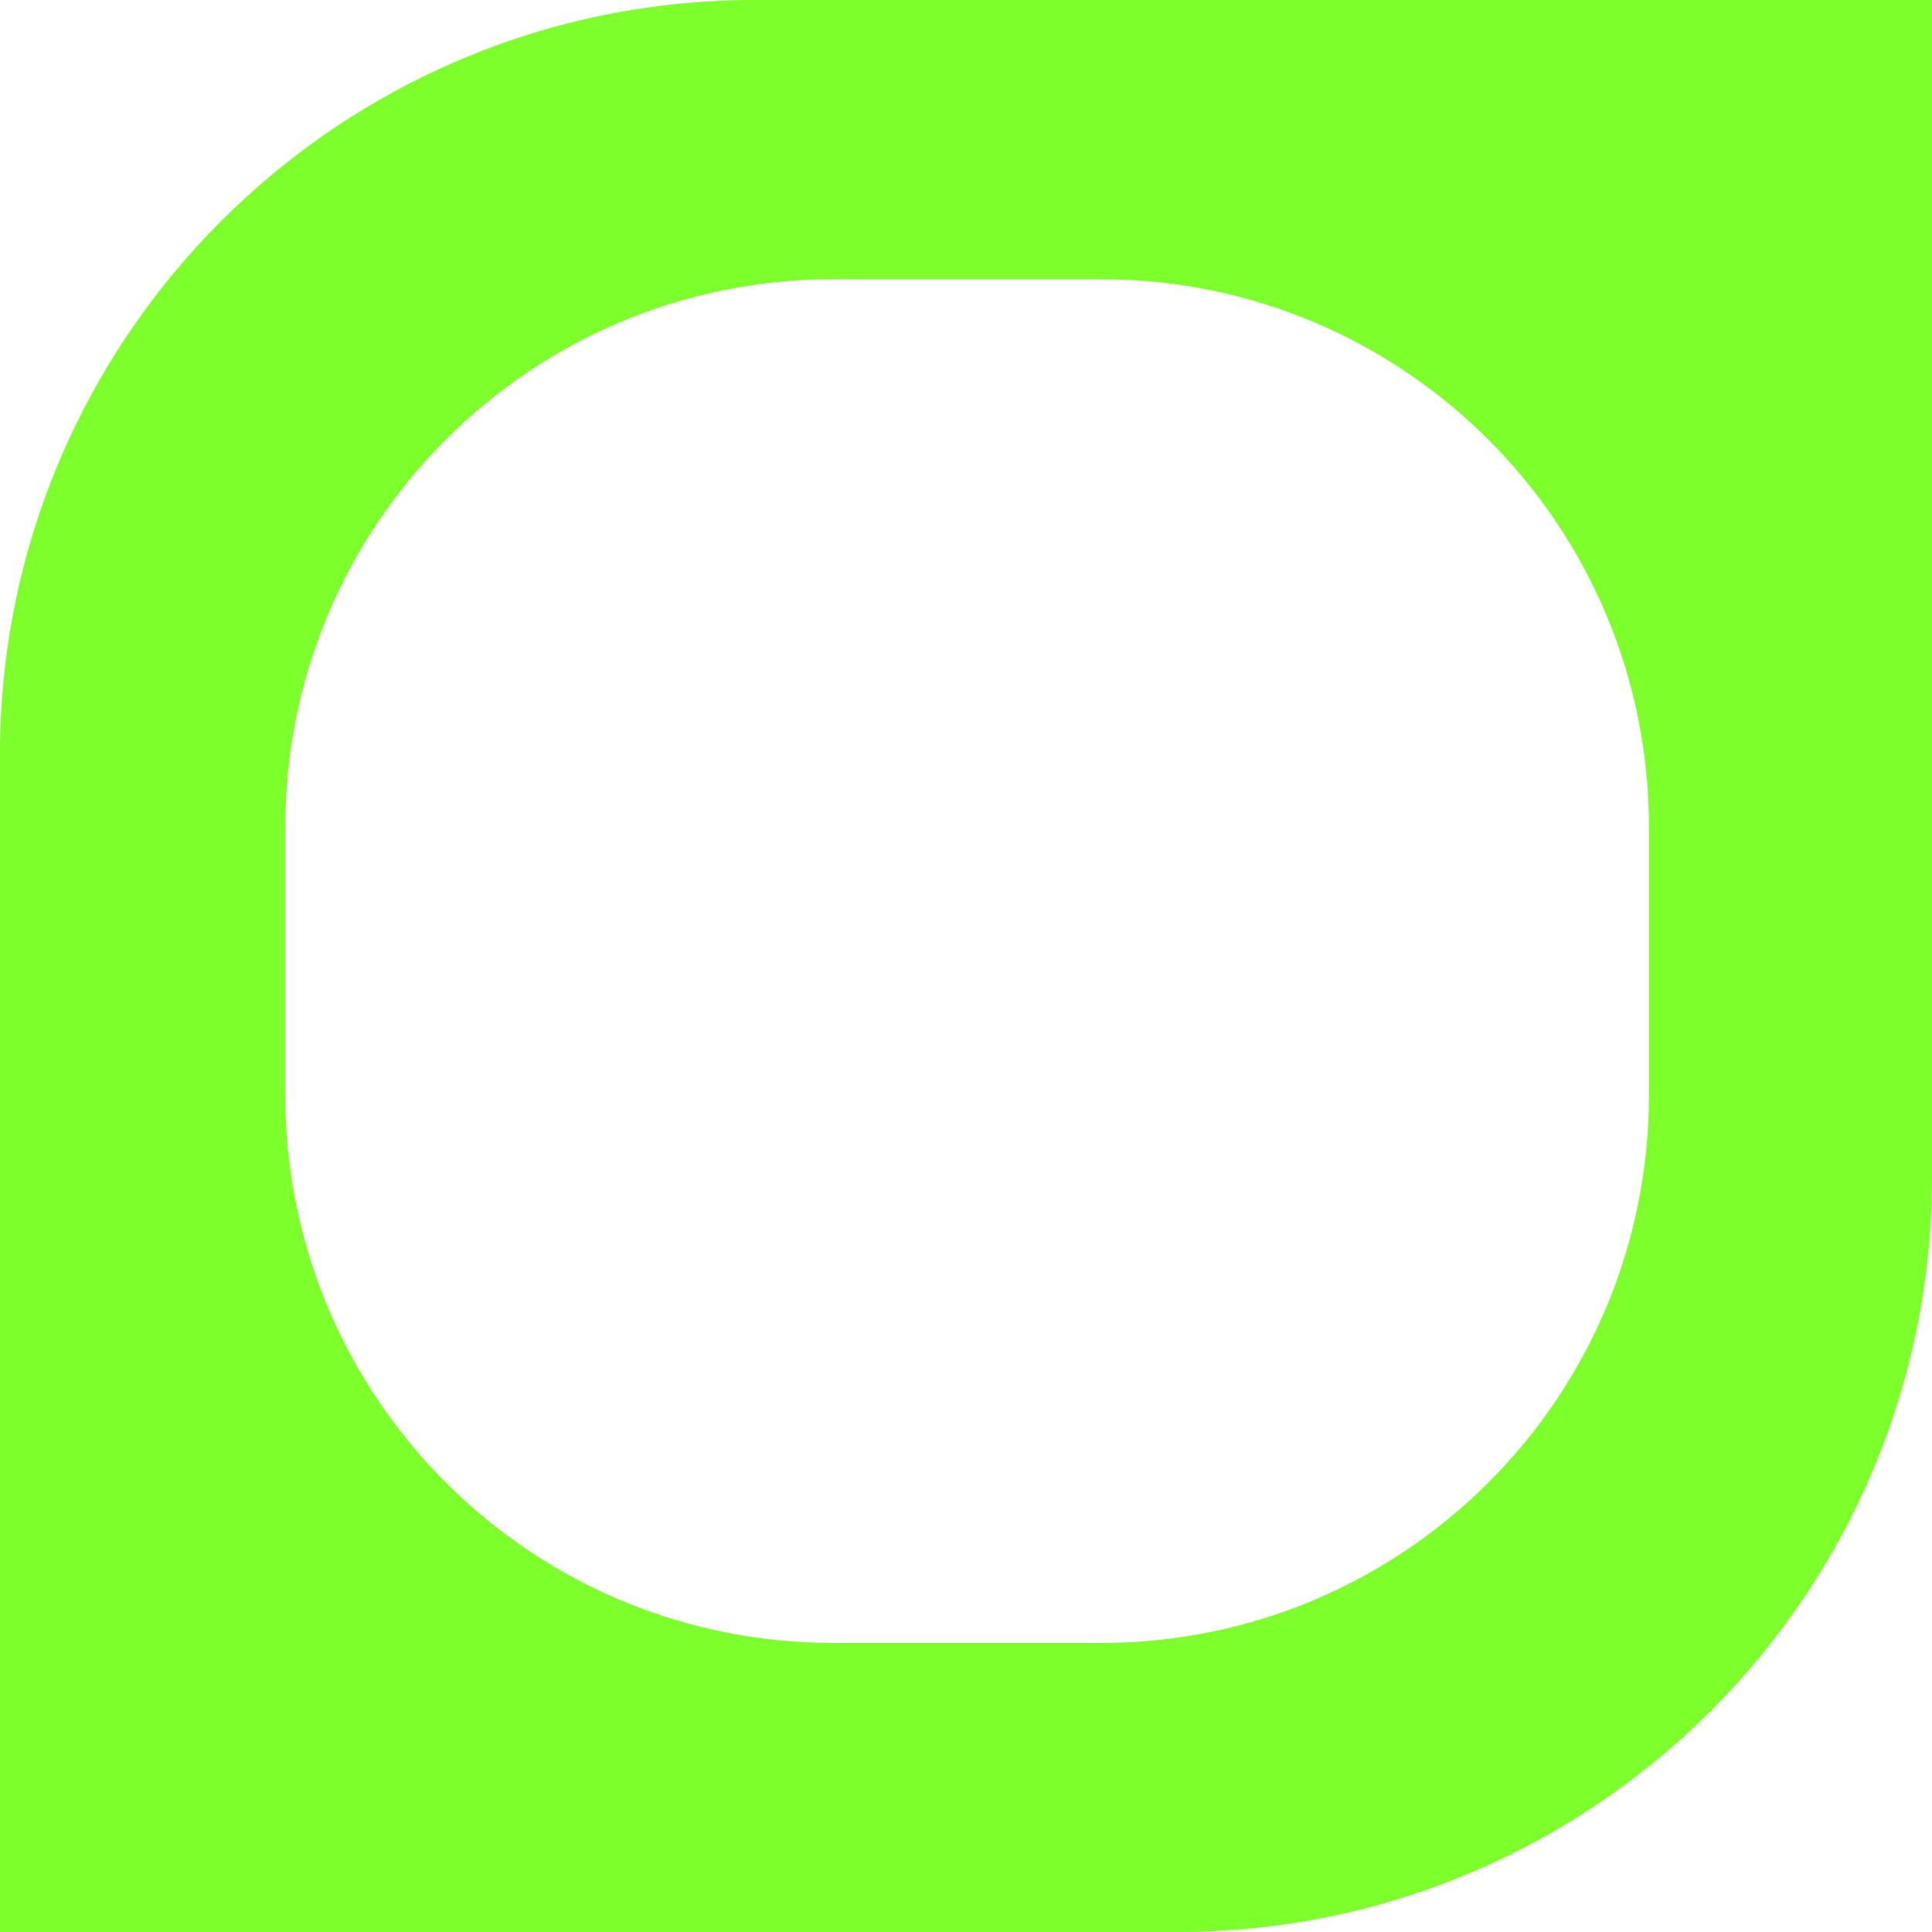
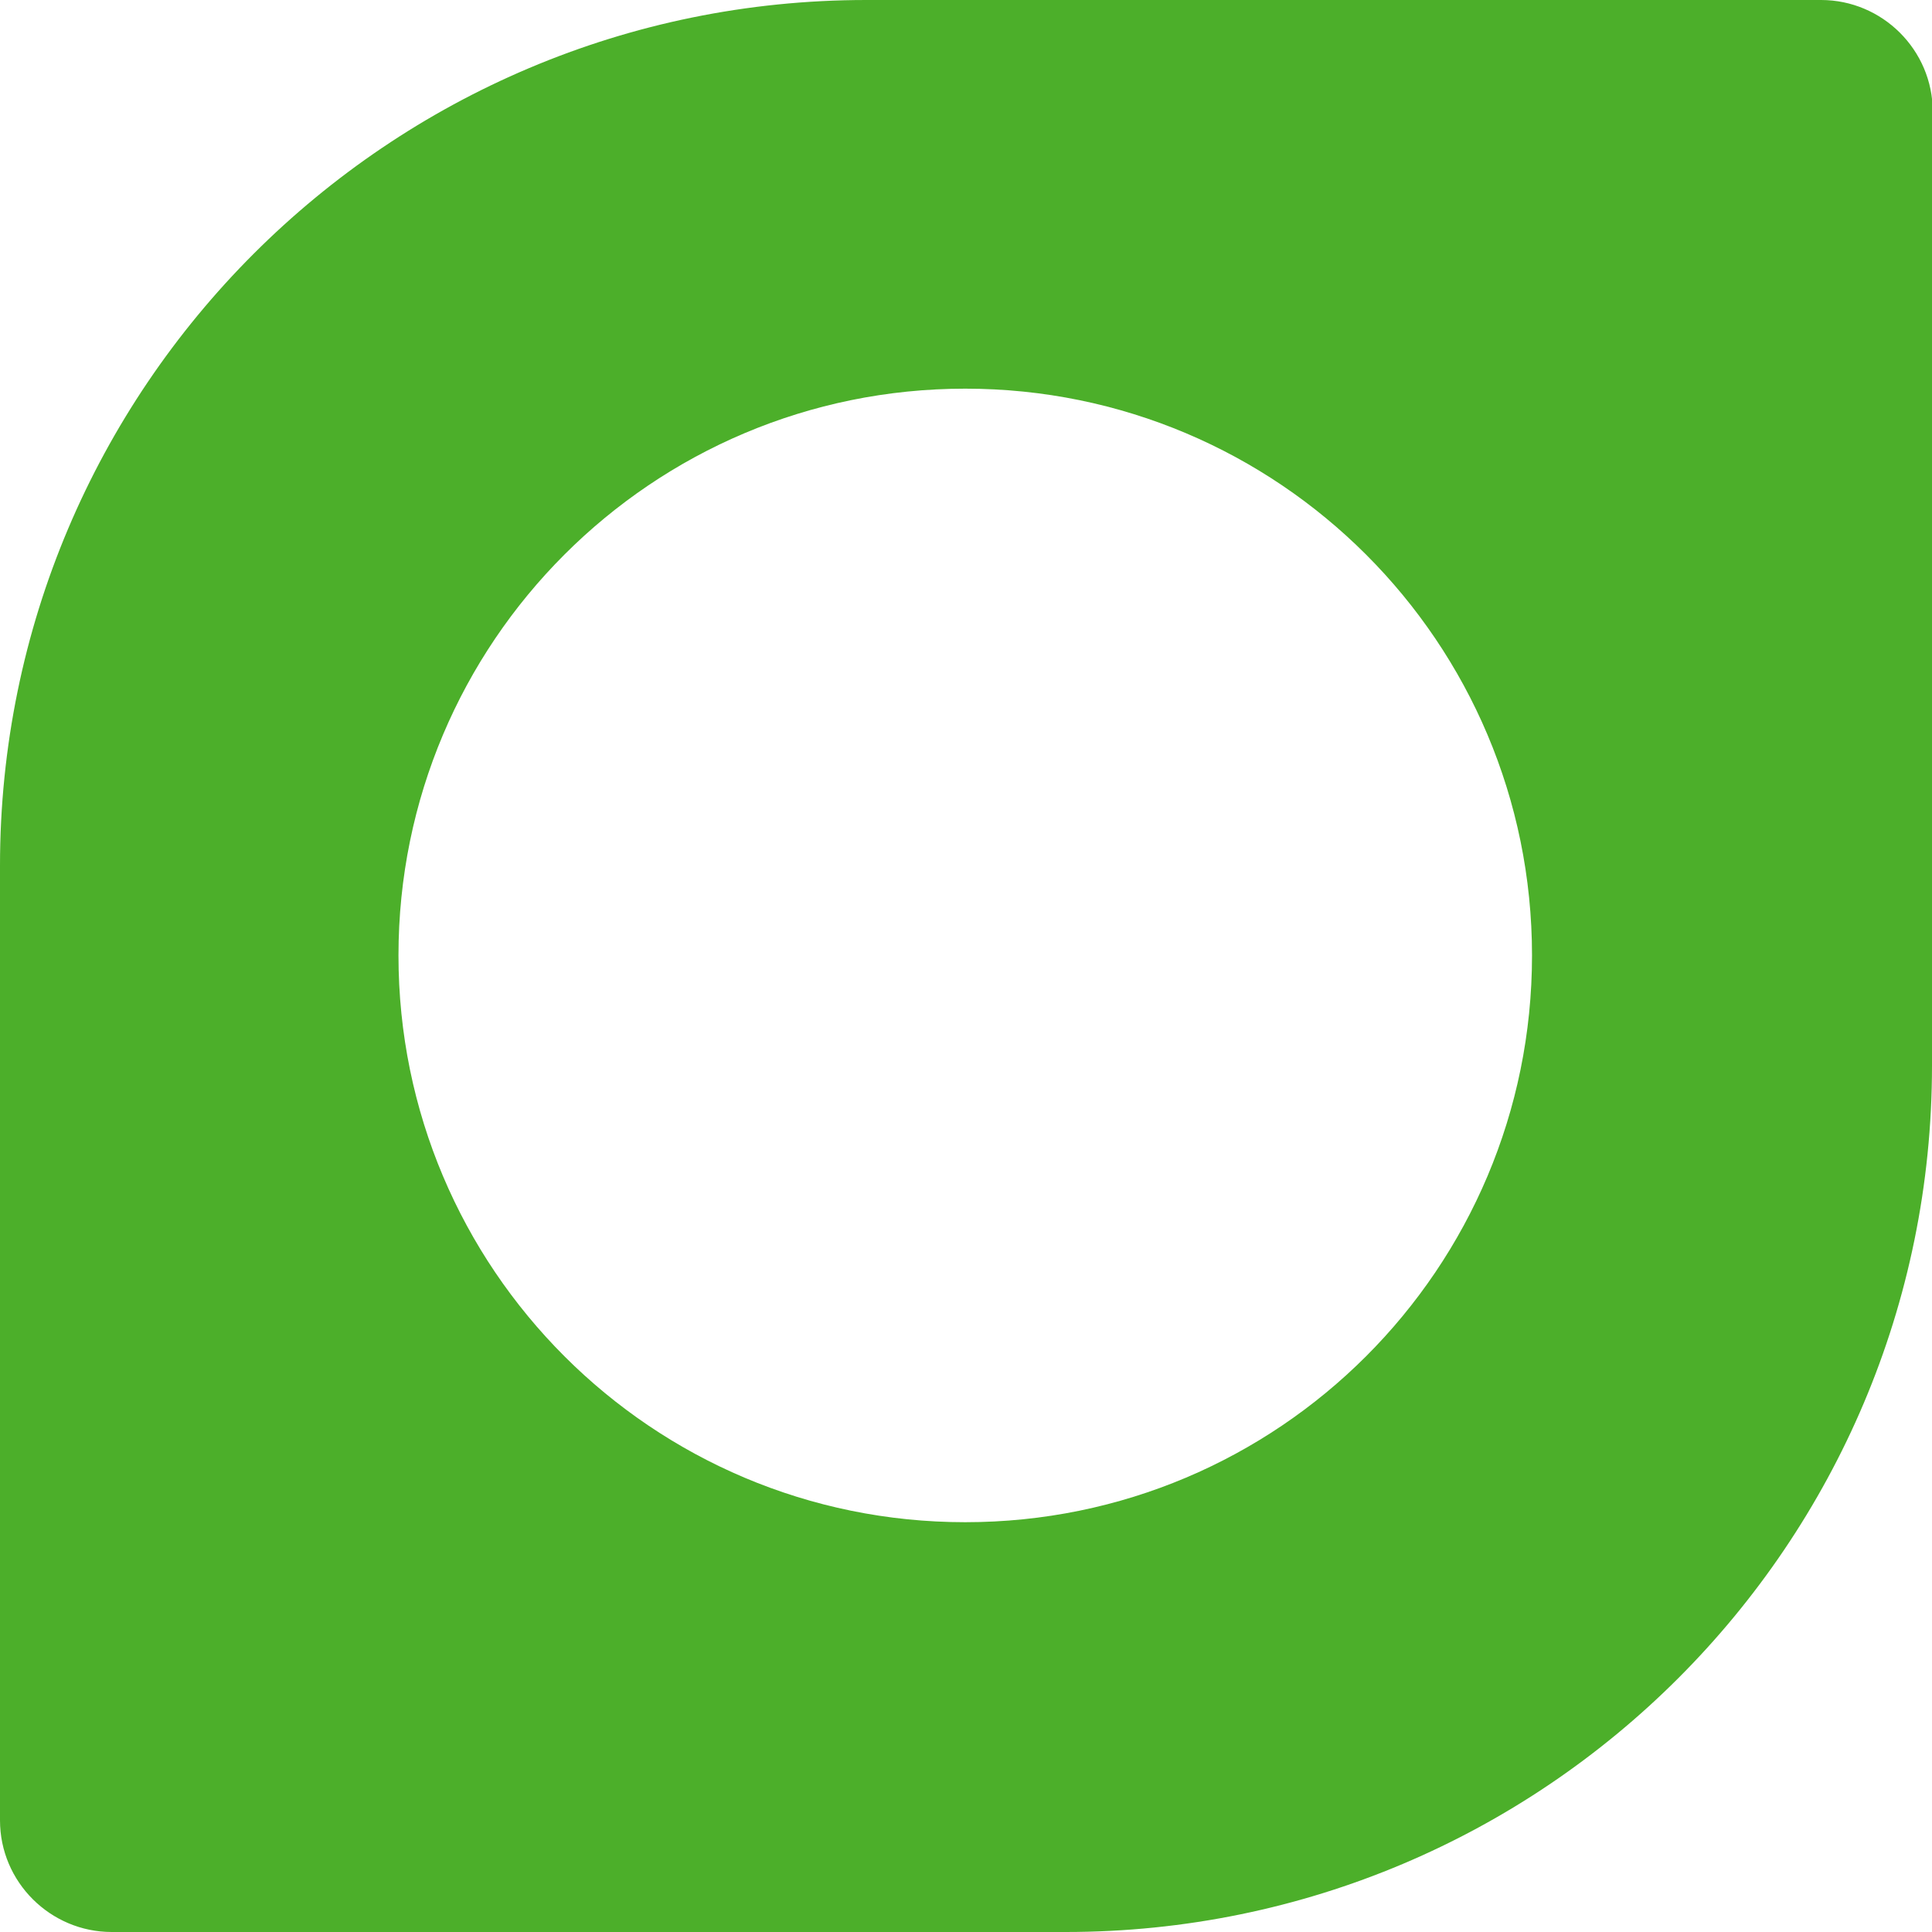
<svg xmlns="http://www.w3.org/2000/svg" id="Layer_1" version="1.1" viewBox="0 0 256 256">
  <defs>
    <style>
      .st0 {
-         fill: #7cff2a;
+         fill: #4caf2a;
      }
    </style>
  </defs>
-   <path class="st0" d="M256,156c0,55.2-44.8,100-100,100H0V100C0,44.8,44.8,0,100,0h156v156ZM110.4,37c-40.1,0-72.6,32.5-72.6,72.6v35.5c0,40.1,32.5,72.6,72.6,72.6h35.5c40.1,0,72.6-32.5,72.6-72.6v-35.5c0-40.1-32.5-72.6-72.6-72.6h-35.5Z" />
+   <path class="st0" d="M256,141.2c0,63.4-51.4,114.8-114.8,114.8H14.8c-8.1,0-14.8-6.6-14.8-14.8v-126.5C0,51.4,51.4,0,114.8,0h126.5c8.1,0,14.8,6.6,14.8,14.8v126.5ZM127.9,51.5c-41.5,0-75.1,33.6-75.1,75.1h0c0,41.5,33.6,75.1,75.1,75.1h0c41.5,0,75.1-33.6,75.1-75.1h0c0-41.5-33.6-75.1-75.1-75.1h0Z" />
</svg>
